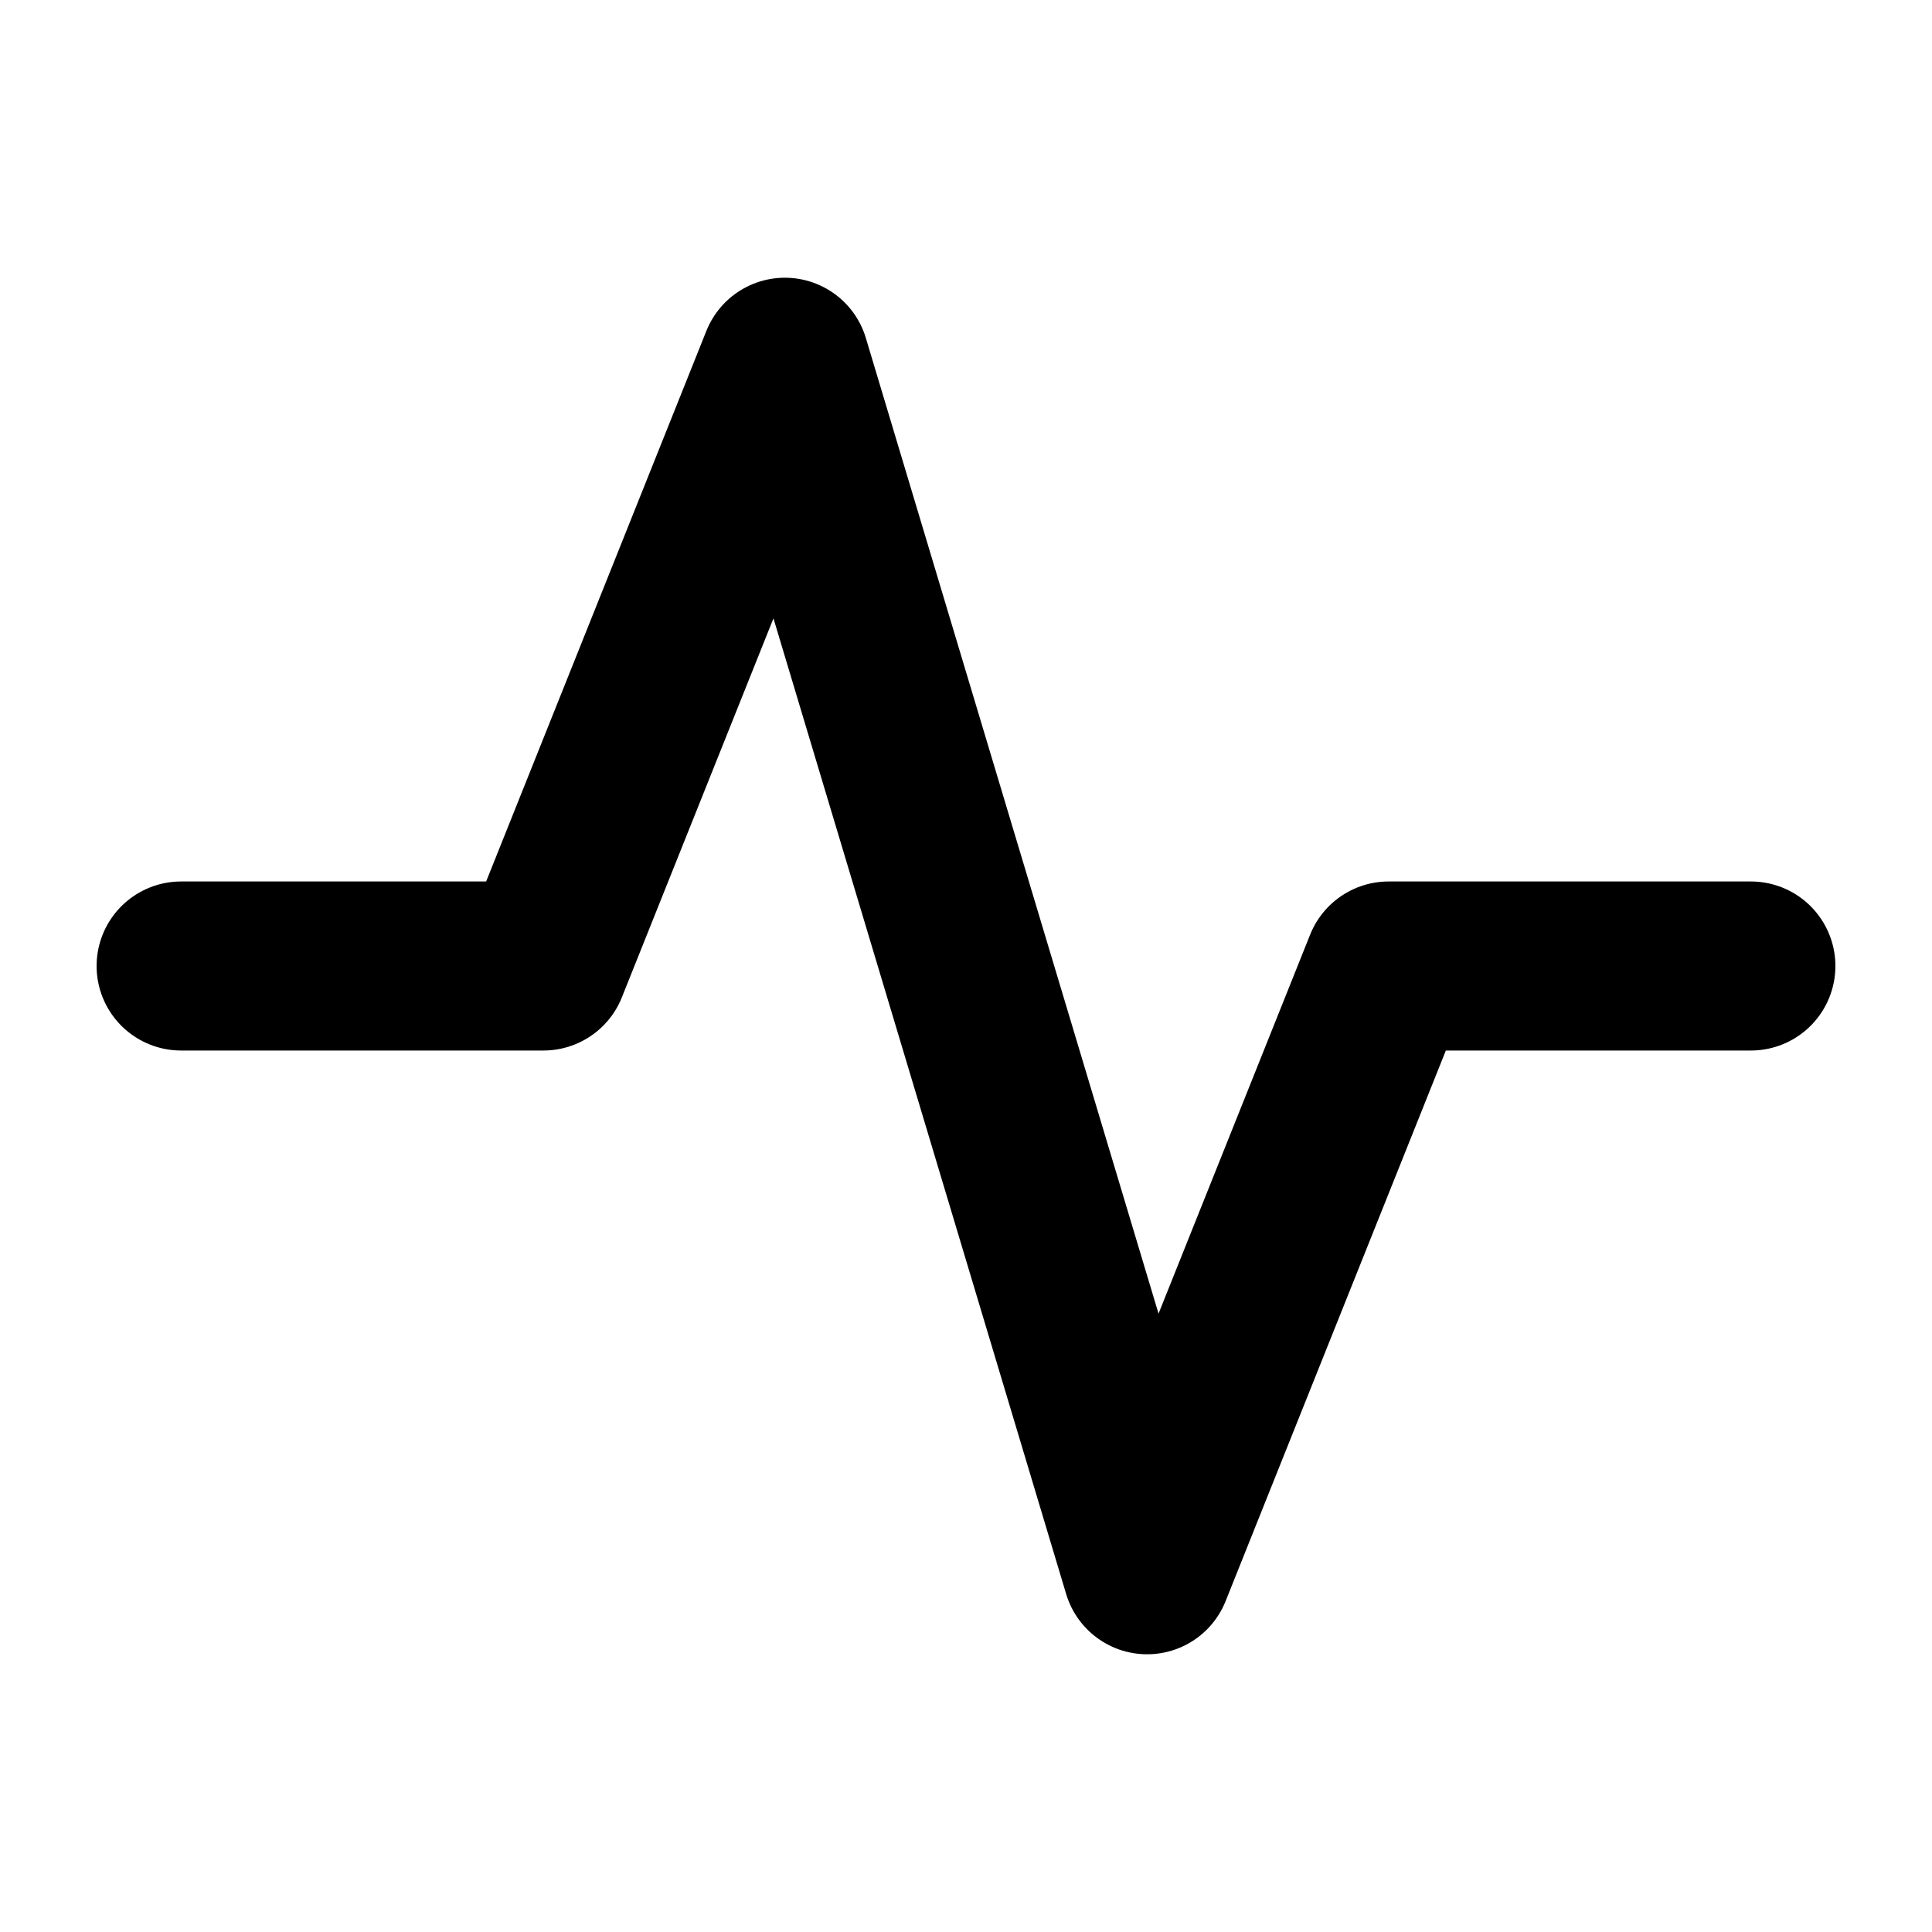
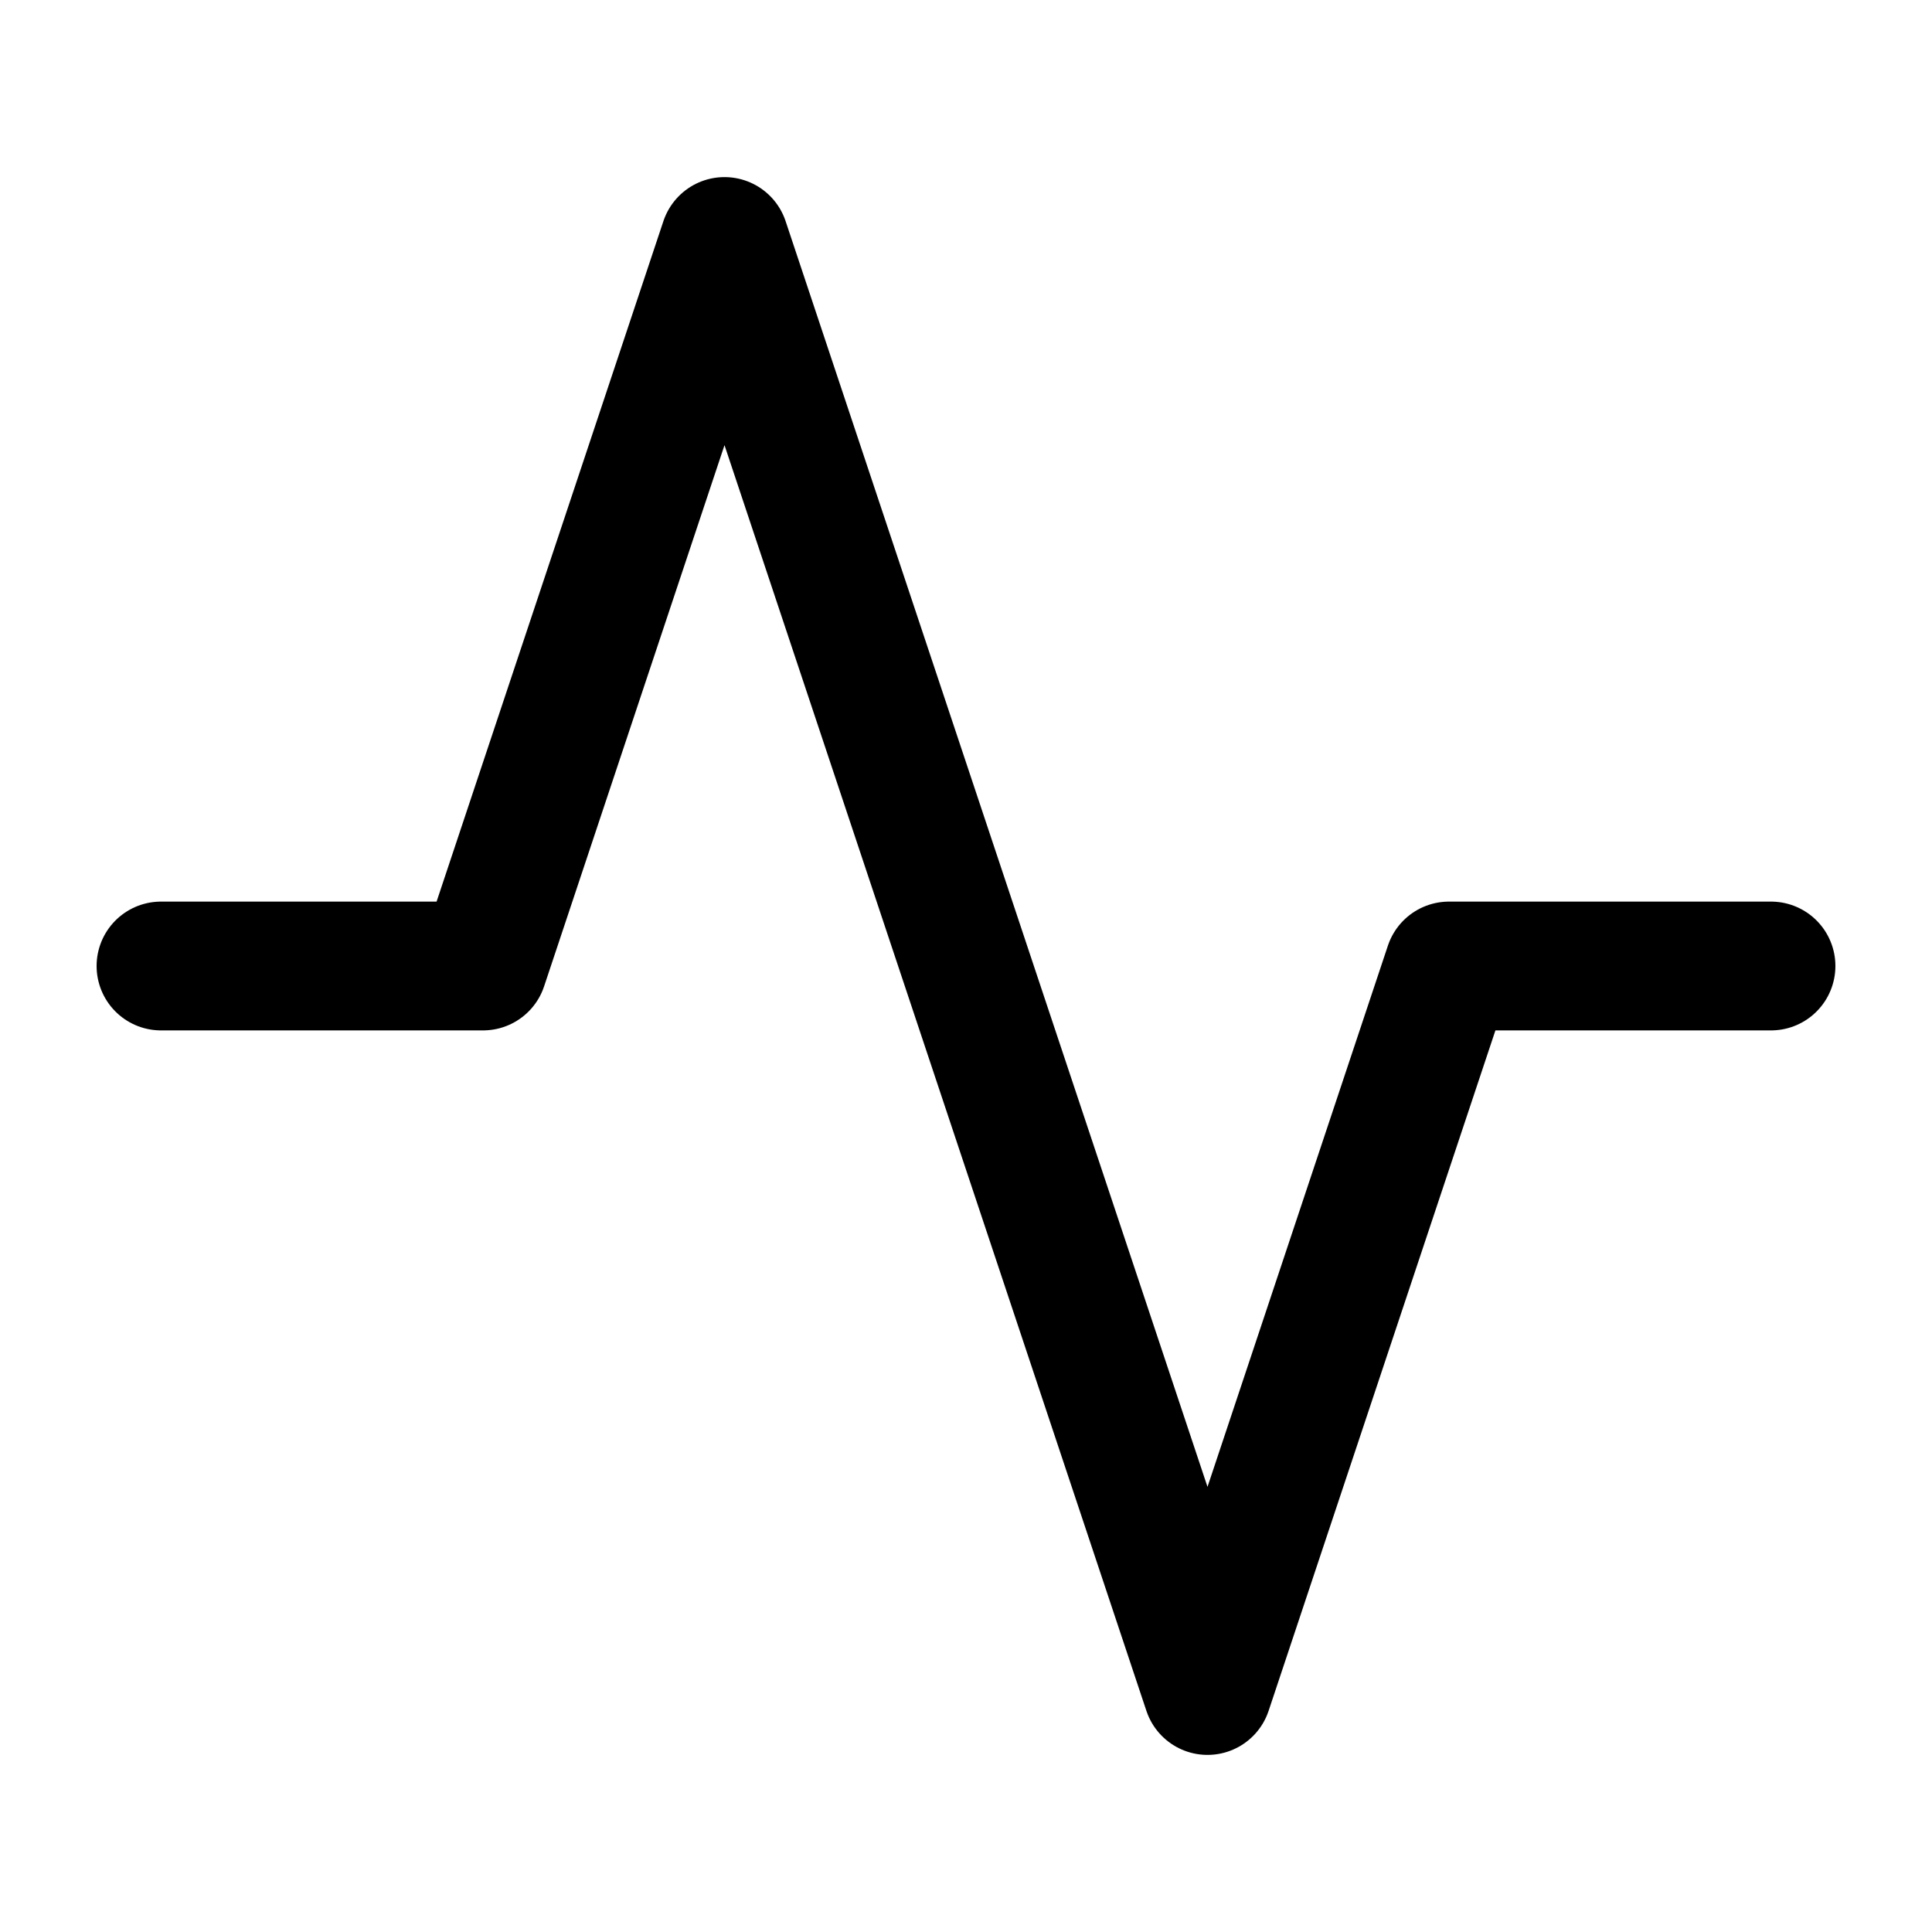
- <svg xmlns="http://www.w3.org/2000/svg" class="icon" width="16" height="16" viewBox="0 0 16 16" fill="none" aria-hidden="true">
-   <path d="M1.5 8h3l2-5 3 10 2-5h3" stroke="currentColor" stroke-width="1.4" stroke-linecap="round" stroke-linejoin="round" />
+ <svg xmlns="http://www.w3.org/2000/svg" class="i" width="16" height="16" viewBox="0 0 24 24" fill="none" stroke="currentColor" stroke-width="1.6" stroke-linecap="round" stroke-linejoin="round" aria-hidden="true" focusable="false">
+   <path d="M22 12h-4l-3 9L9 3l-3 9H2" />
</svg>
